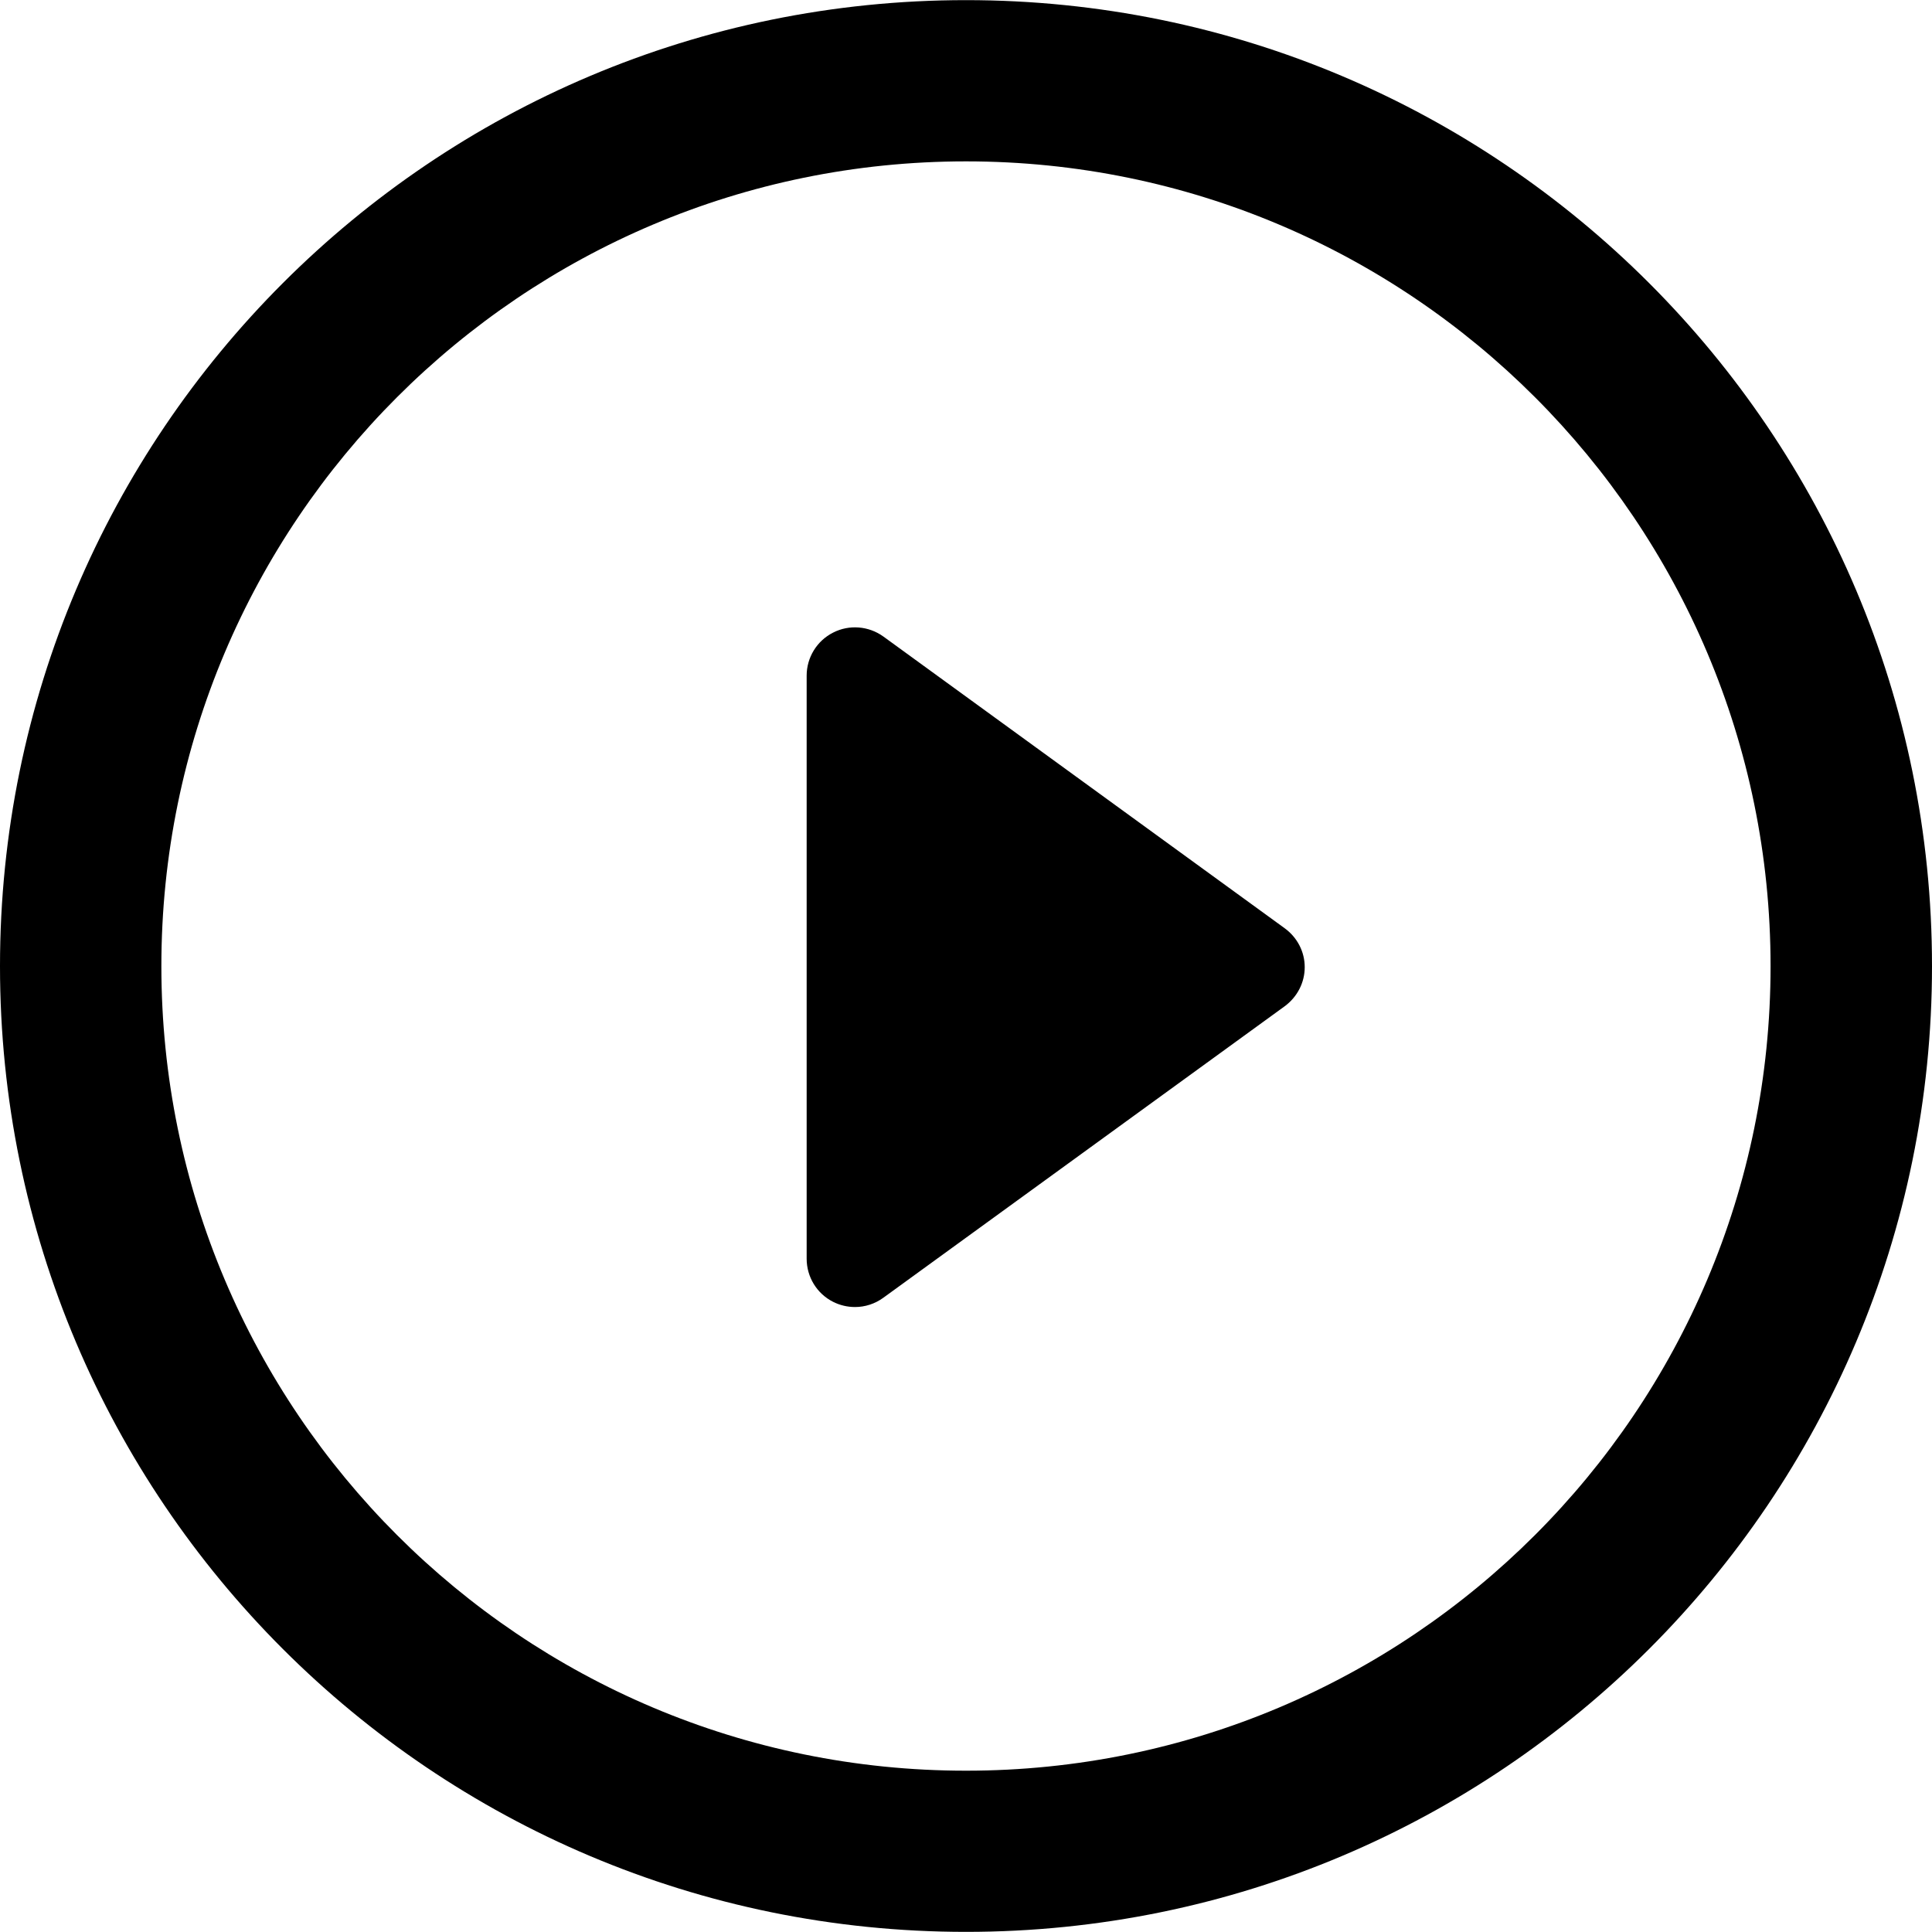
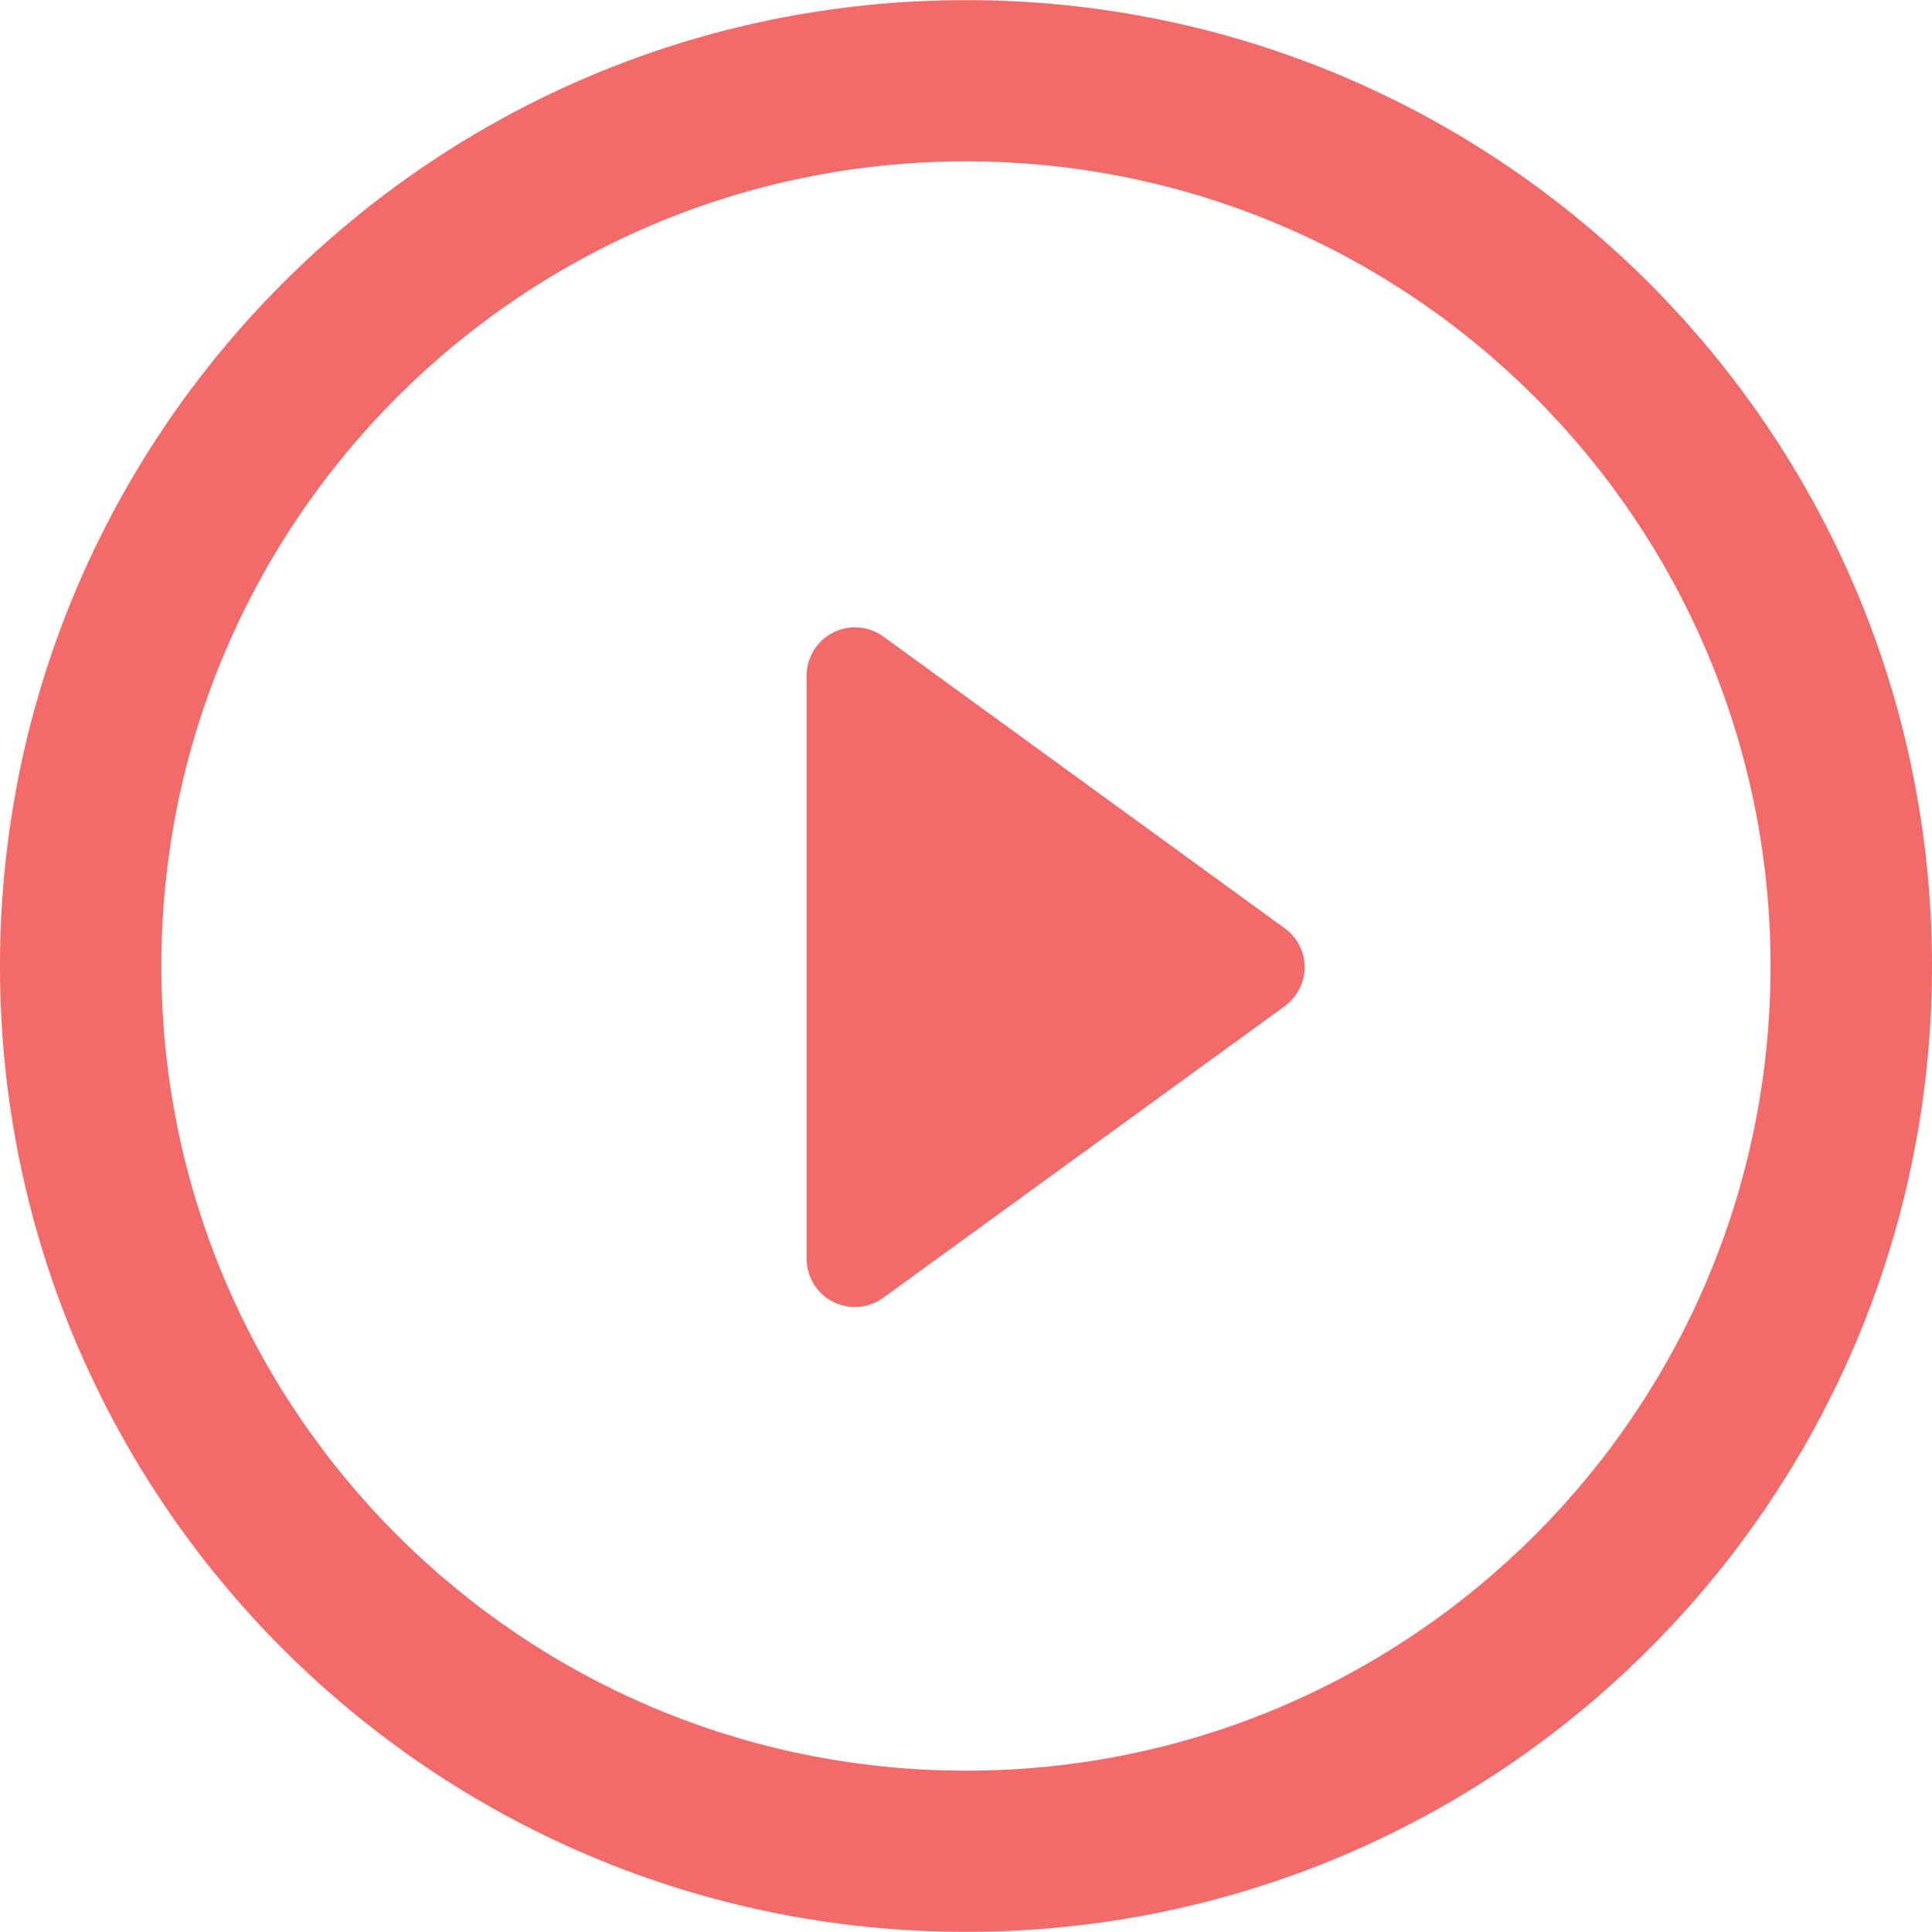
- <svg xmlns="http://www.w3.org/2000/svg" version="1.1" id="Capa_1" x="0px" y="0px" viewBox="0 0 30.051 30.051" style="enable-background:new 0 0 30.051 30.051;" xml:space="preserve">
+ <svg xmlns="http://www.w3.org/2000/svg" fill="#f36a6a" version="1.1" id="Capa_1" x="0px" y="0px" viewBox="0 0 30.051 30.051" style="enable-background:new 0 0 30.051 30.051;" xml:space="preserve">
  <g>
    <path d="M19.982,14.438l-6.24-4.536c-0.229-0.166-0.533-0.191-0.784-0.062c-0.253,0.128-0.411,0.388-0.411,0.669v9.069   c0,0.284,0.158,0.543,0.411,0.671c0.107,0.054,0.224,0.081,0.342,0.081c0.154,0,0.31-0.049,0.442-0.146l6.24-4.532   c0.197-0.145,0.312-0.369,0.312-0.607C20.295,14.803,20.177,14.58,19.982,14.438z" />
    <path d="M15.026,0.002C6.726,0.002,0,6.728,0,15.028c0,8.297,6.726,15.021,15.026,15.021c8.298,0,15.025-6.725,15.025-15.021   C30.052,6.728,23.324,0.002,15.026,0.002z M15.026,27.542c-6.912,0-12.516-5.601-12.516-12.514c0-6.91,5.604-12.518,12.516-12.518   c6.911,0,12.514,5.607,12.514,12.518C27.541,21.941,21.937,27.542,15.026,27.542z" />
    <g>
	</g>
    <g>
	</g>
    <g>
	</g>
    <g>
	</g>
    <g>
	</g>
    <g>
	</g>
    <g>
	</g>
    <g>
	</g>
    <g>
	</g>
    <g>
	</g>
    <g>
	</g>
    <g>
	</g>
    <g>
	</g>
    <g>
	</g>
    <g>
	</g>
  </g>
  <g>
</g>
  <g>
</g>
  <g>
</g>
  <g>
</g>
  <g>
</g>
  <g>
</g>
  <g>
</g>
  <g>
</g>
  <g>
</g>
  <g>
</g>
  <g>
</g>
  <g>
</g>
  <g>
</g>
  <g>
</g>
  <g>
</g>
</svg>
